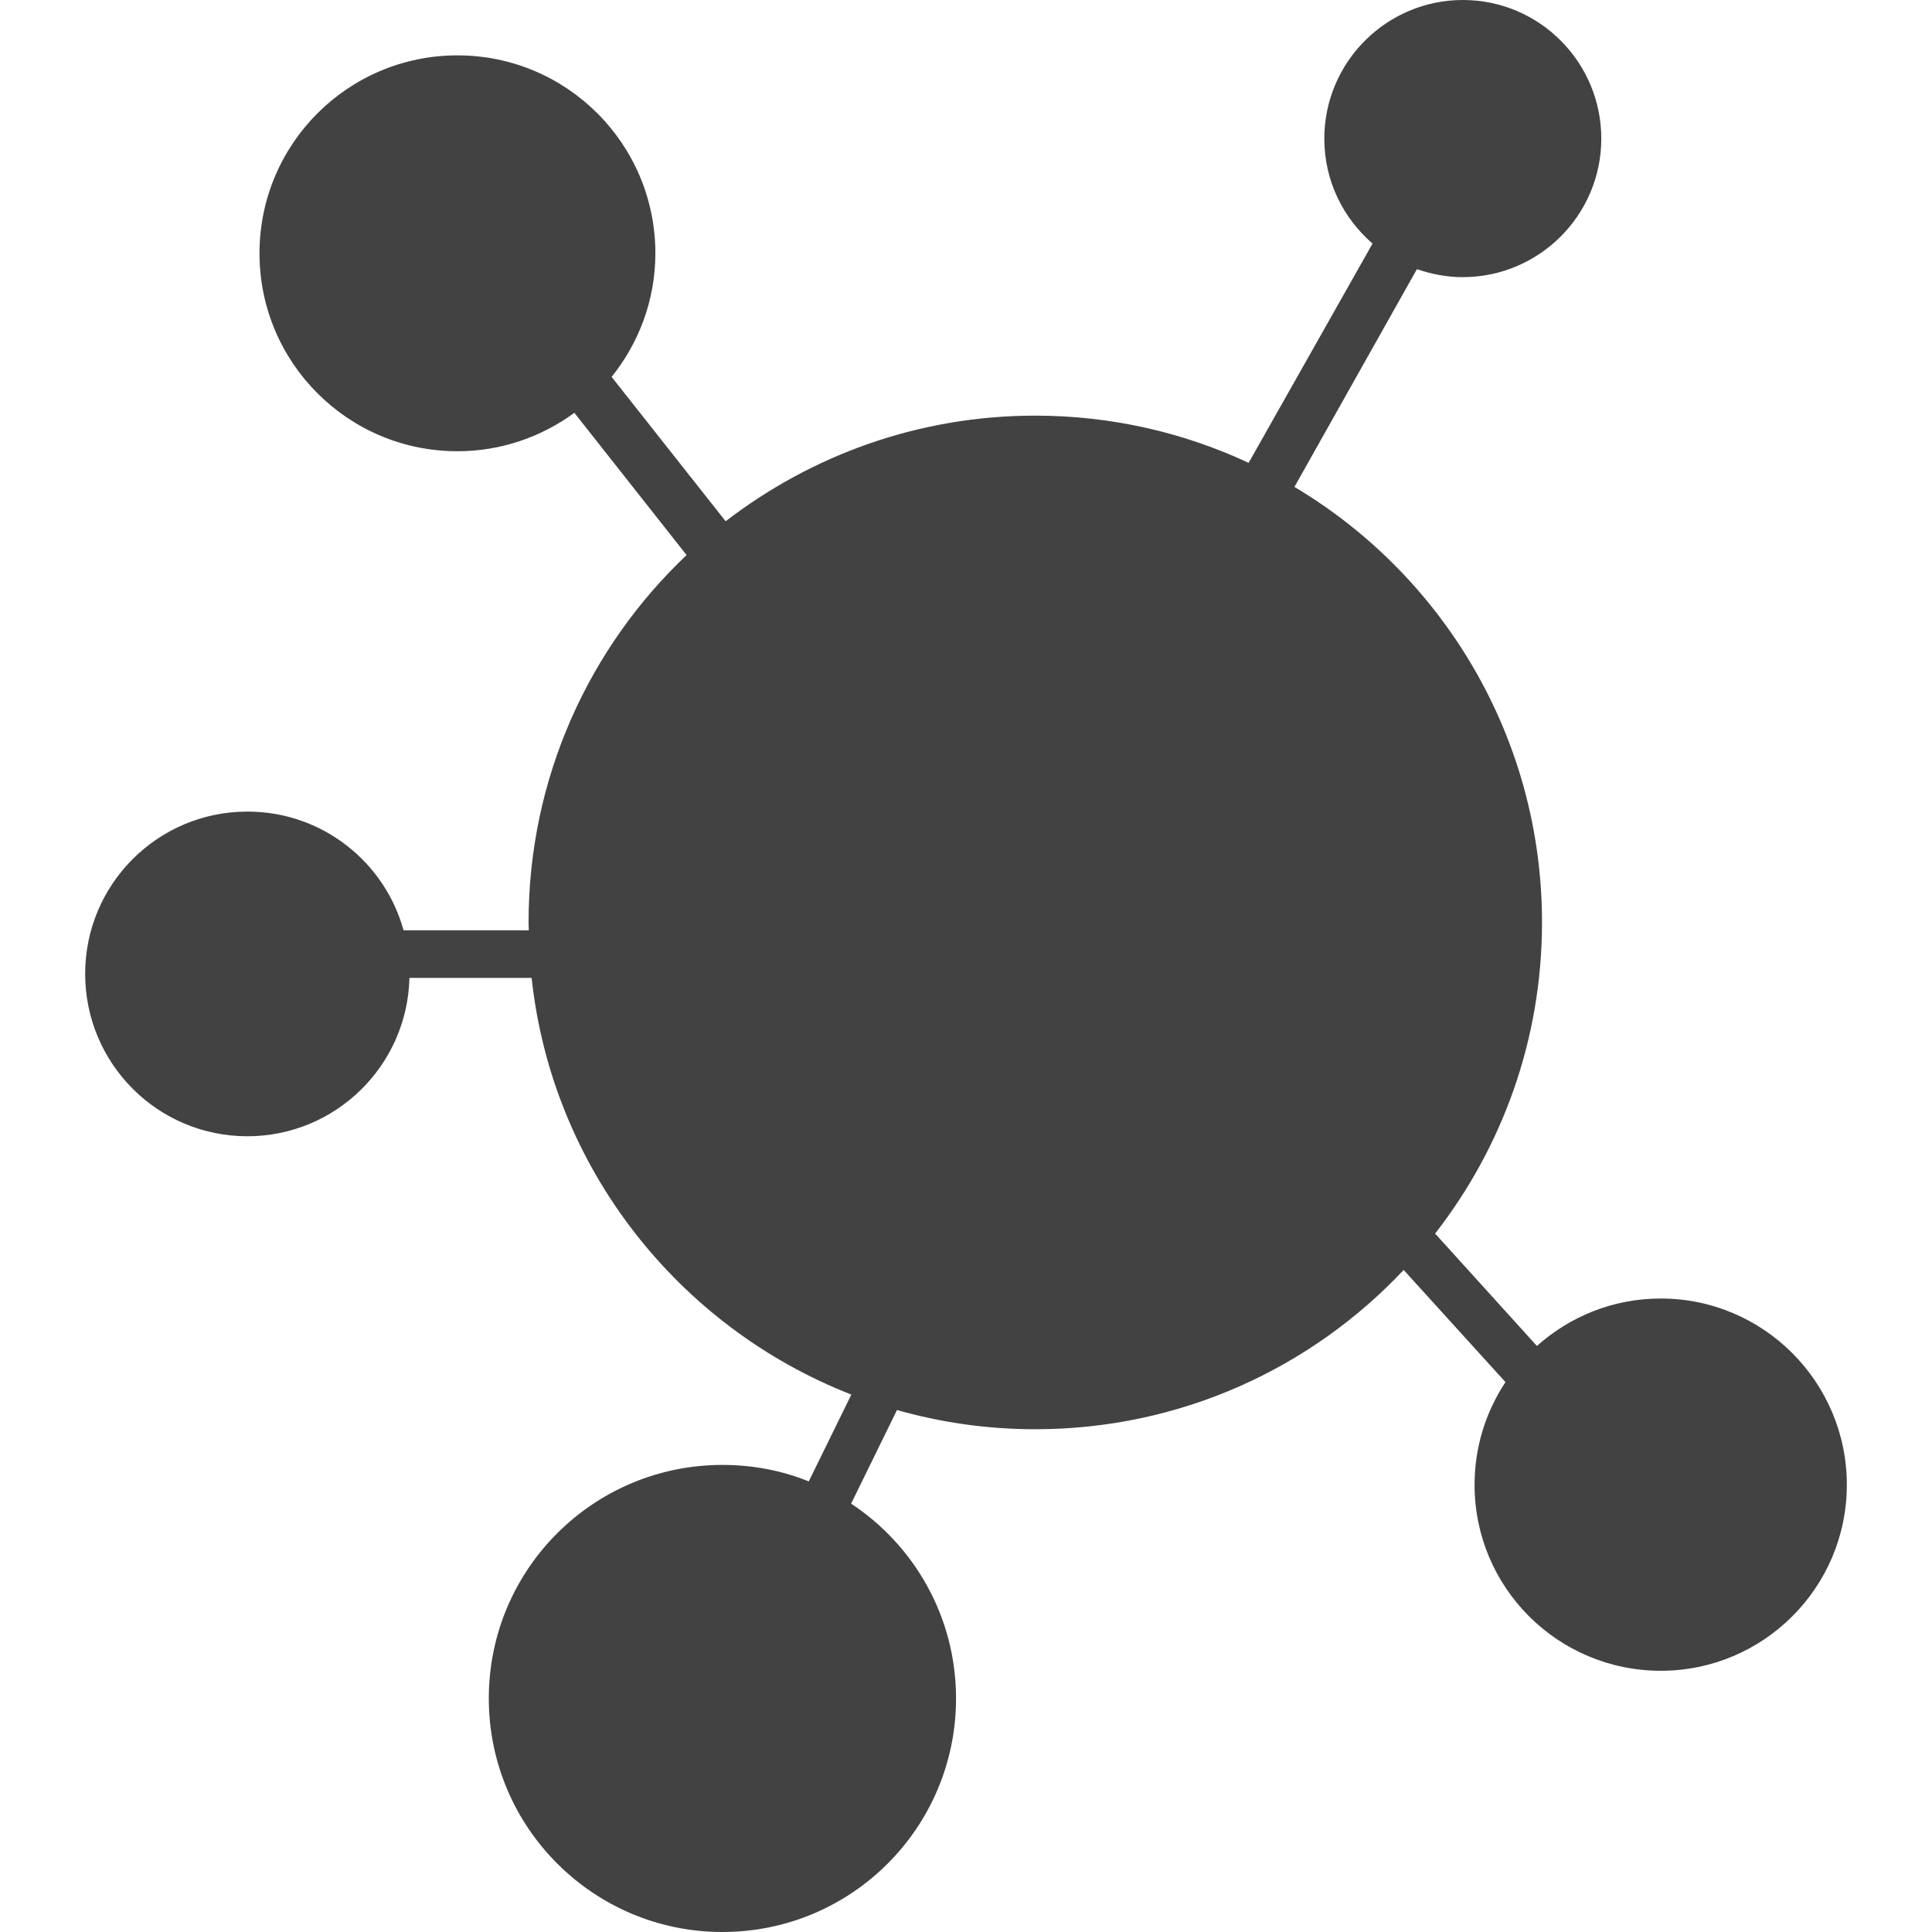
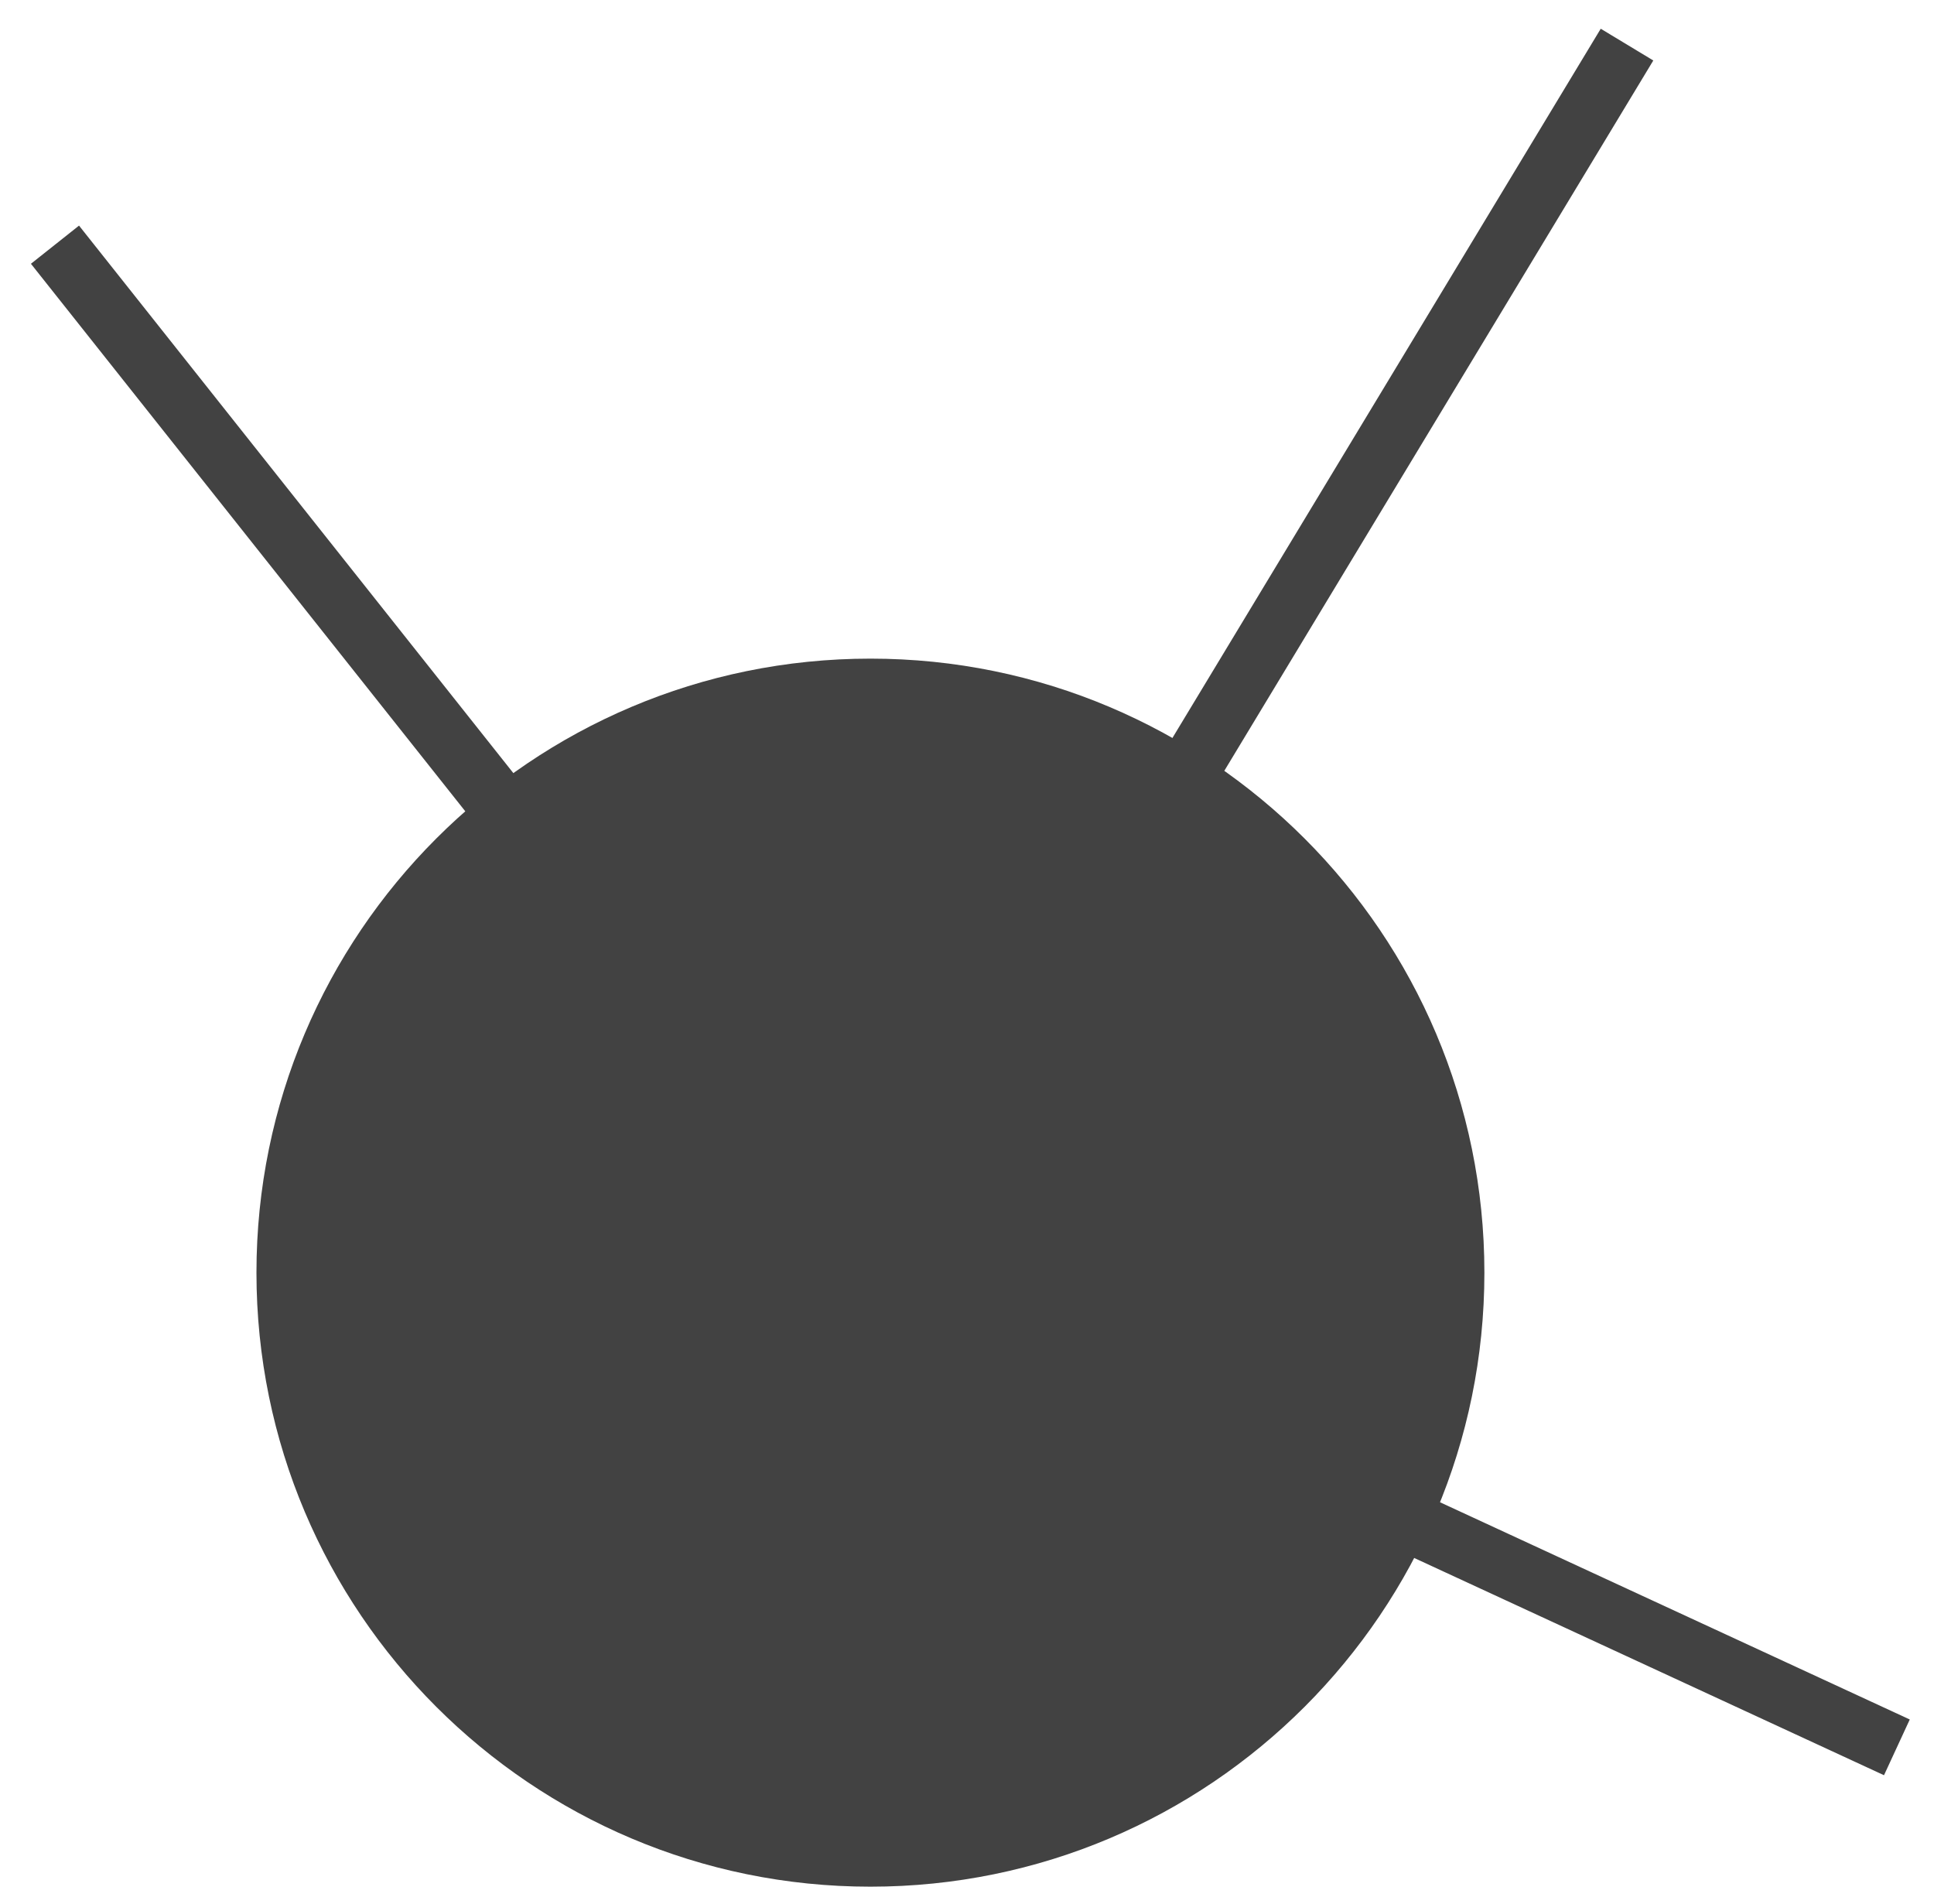
- <svg xmlns="http://www.w3.org/2000/svg" version="1.1" id="Capa_1" x="0px" y="0px" viewBox="0 0 24.636 24.636" style="enable-background:new 0 0 24.636 24.636;" xml:space="preserve">
-   <g>
-     <path fill="#424242" d="M21.178,16.558c-0.608,0-1.159,0.229-1.58,0.605L18.3,15.73c0.854-1.097,1.363-2.473,1.363-3.968   c0-2.361-1.267-4.428-3.157-5.553l1.562-2.777c0.184,0.064,0.381,0.102,0.584,0.102c0.975,0,1.767-0.792,1.767-1.767   S19.628,0,18.654,0s-1.767,0.793-1.767,1.768c0,0.535,0.238,1.011,0.615,1.338l-1.58,2.796C15.096,5.516,14.173,5.3,13.201,5.3   c-1.488,0-2.855,0.506-3.948,1.347L7.799,4.806C8.145,4.375,8.357,3.828,8.357,3.23c0-1.396-1.132-2.524-2.524-2.524   c-1.394,0-2.524,1.129-2.524,2.524s1.13,2.524,2.524,2.524c0.557,0,1.074-0.184,1.491-0.49l1.431,1.814   C7.514,8.254,6.74,9.918,6.74,11.763c0,0.036,0.003,0.066,0.003,0.1H5.146c-0.241-0.874-1.04-1.514-1.991-1.514   c-1.145,0-2.069,0.928-2.069,2.068c0,1.145,0.924,2.072,2.069,2.072c1.125,0,2.039-0.901,2.066-2.019h1.558   c0.262,2.431,1.88,4.455,4.077,5.313l-0.543,1.107c-0.339-0.137-0.71-0.21-1.101-0.21c-1.645,0-2.979,1.331-2.979,2.977   c0,1.645,1.334,2.979,2.979,2.979c1.648,0,2.979-1.334,2.979-2.979c0-1.037-0.533-1.953-1.338-2.483l0.585-1.194   c0.56,0.159,1.151,0.245,1.763,0.245c1.852,0,3.522-0.78,4.698-2.031l1.298,1.43c-0.248,0.376-0.394,0.824-0.394,1.309   c0,1.312,1.063,2.372,2.375,2.372c1.307,0,2.372-1.06,2.372-2.372C23.55,17.622,22.485,16.558,21.178,16.558z" />
-     <g>
- 	</g>
-     <g>
- 	</g>
-     <g>
- 	</g>
-     <g>
- 	</g>
-     <g>
- 	</g>
-     <g>
- 	</g>
-     <g>
- 	</g>
-     <g>
- 	</g>
-     <g>
- 	</g>
-     <g>
- 	</g>
-     <g>
- 	</g>
-     <g>
- 	</g>
-     <g>
- 	</g>
-     <g>
- 	</g>
-     <g>
- 	</g>
+ <svg xmlns="http://www.w3.org/2000/svg" width="63px" height="62px" viewBox="0 0 63 62" version="1.1">
+   <defs />
+   <g id="Page-1" stroke="none" stroke-width="1" fill="none" fill-rule="evenodd">
+     <g id="node" transform="translate(1, 1)">
+       <path d="M47.354,40.452 C47.354,51.5 38.399,60.453 27.354,60.453 C16.31,60.453 7.354,51.5 7.354,40.452 C7.354,29.409 16.31,20.453 27.354,20.453 C38.398,20.453 47.354,29.409 47.354,40.452 L47.354,40.452 Z" id="Shape" fill="#424242" />
+       <path d="M27.354,40.452 L0.791,6.97" id="Shape" stroke="#424242" stroke-width="2" />
+       <path d="M27.354,40.454 L60.791,55.915" id="Shape" stroke="#424242" stroke-width="2" />
+       <path d="M27.841,40.453 L52,0.453" id="Shape" stroke="#424242" stroke-width="2" />
+     </g>
  </g>
-   <g>
- </g>
-   <g>
- </g>
-   <g>
- </g>
-   <g>
- </g>
-   <g>
- </g>
-   <g>
- </g>
-   <g>
- </g>
-   <g>
- </g>
-   <g>
- </g>
-   <g>
- </g>
-   <g>
- </g>
-   <g>
- </g>
-   <g>
- </g>
-   <g>
- </g>
-   <g>
- </g>
</svg>
